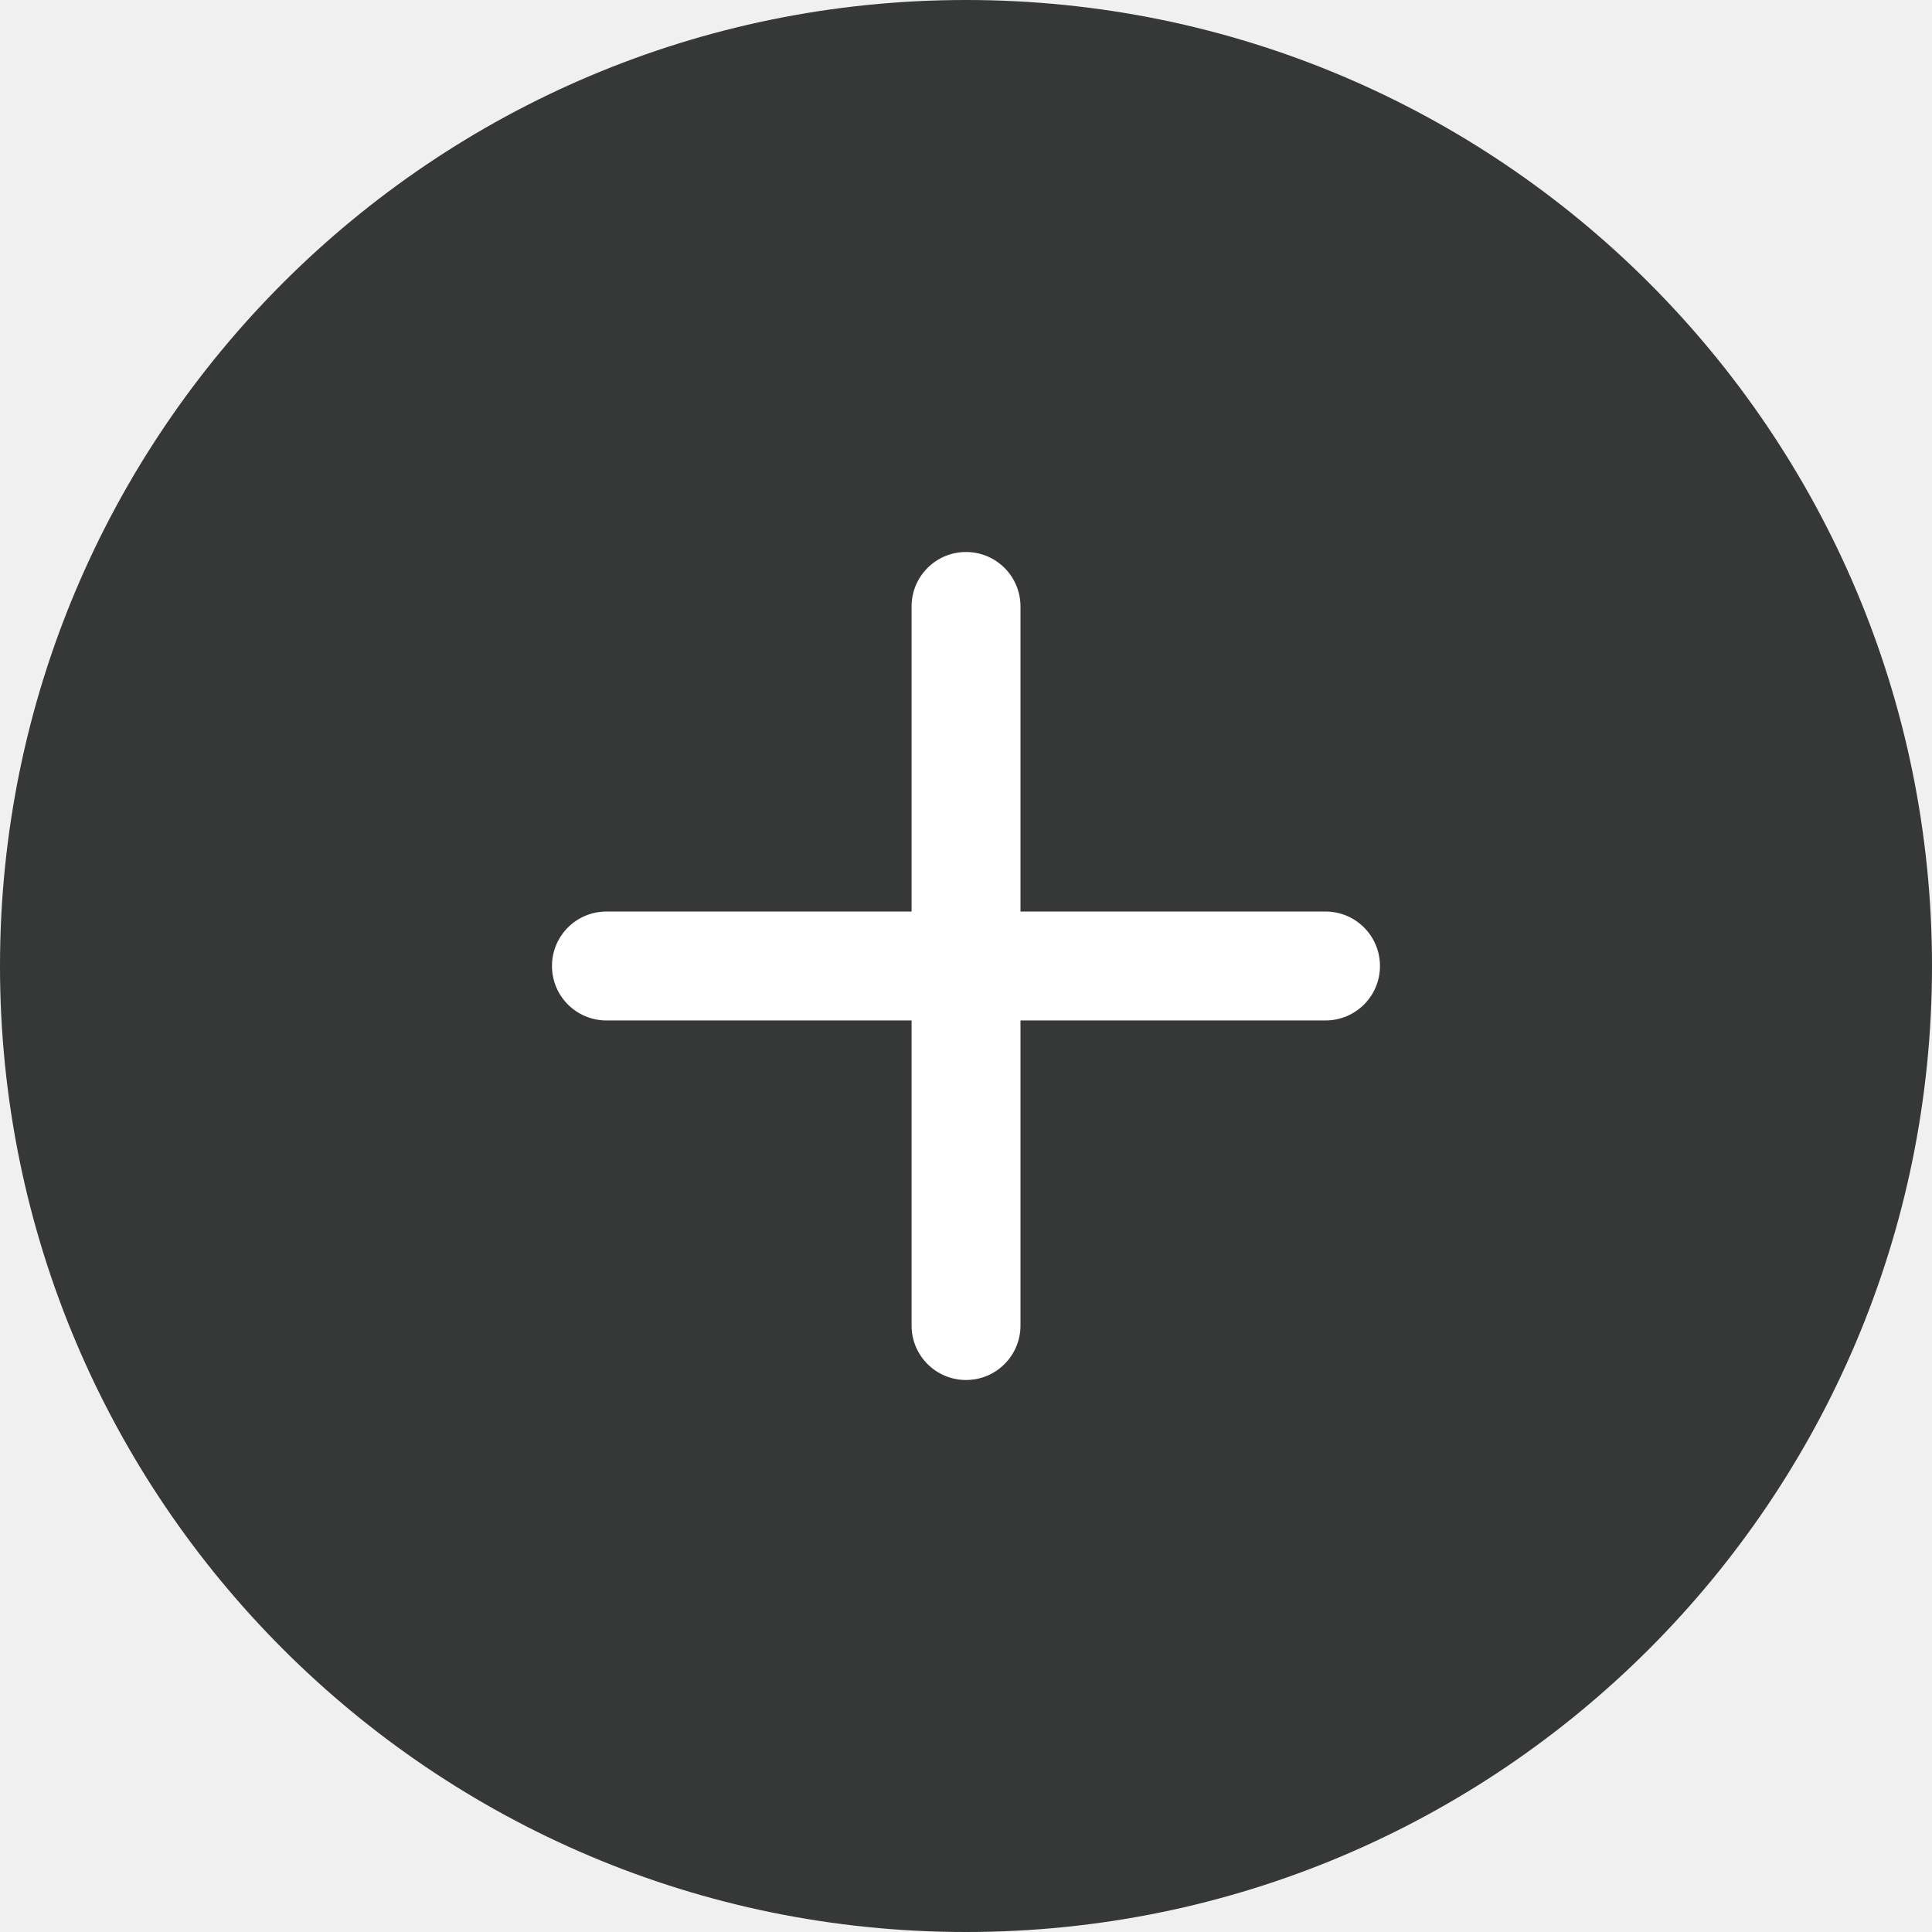
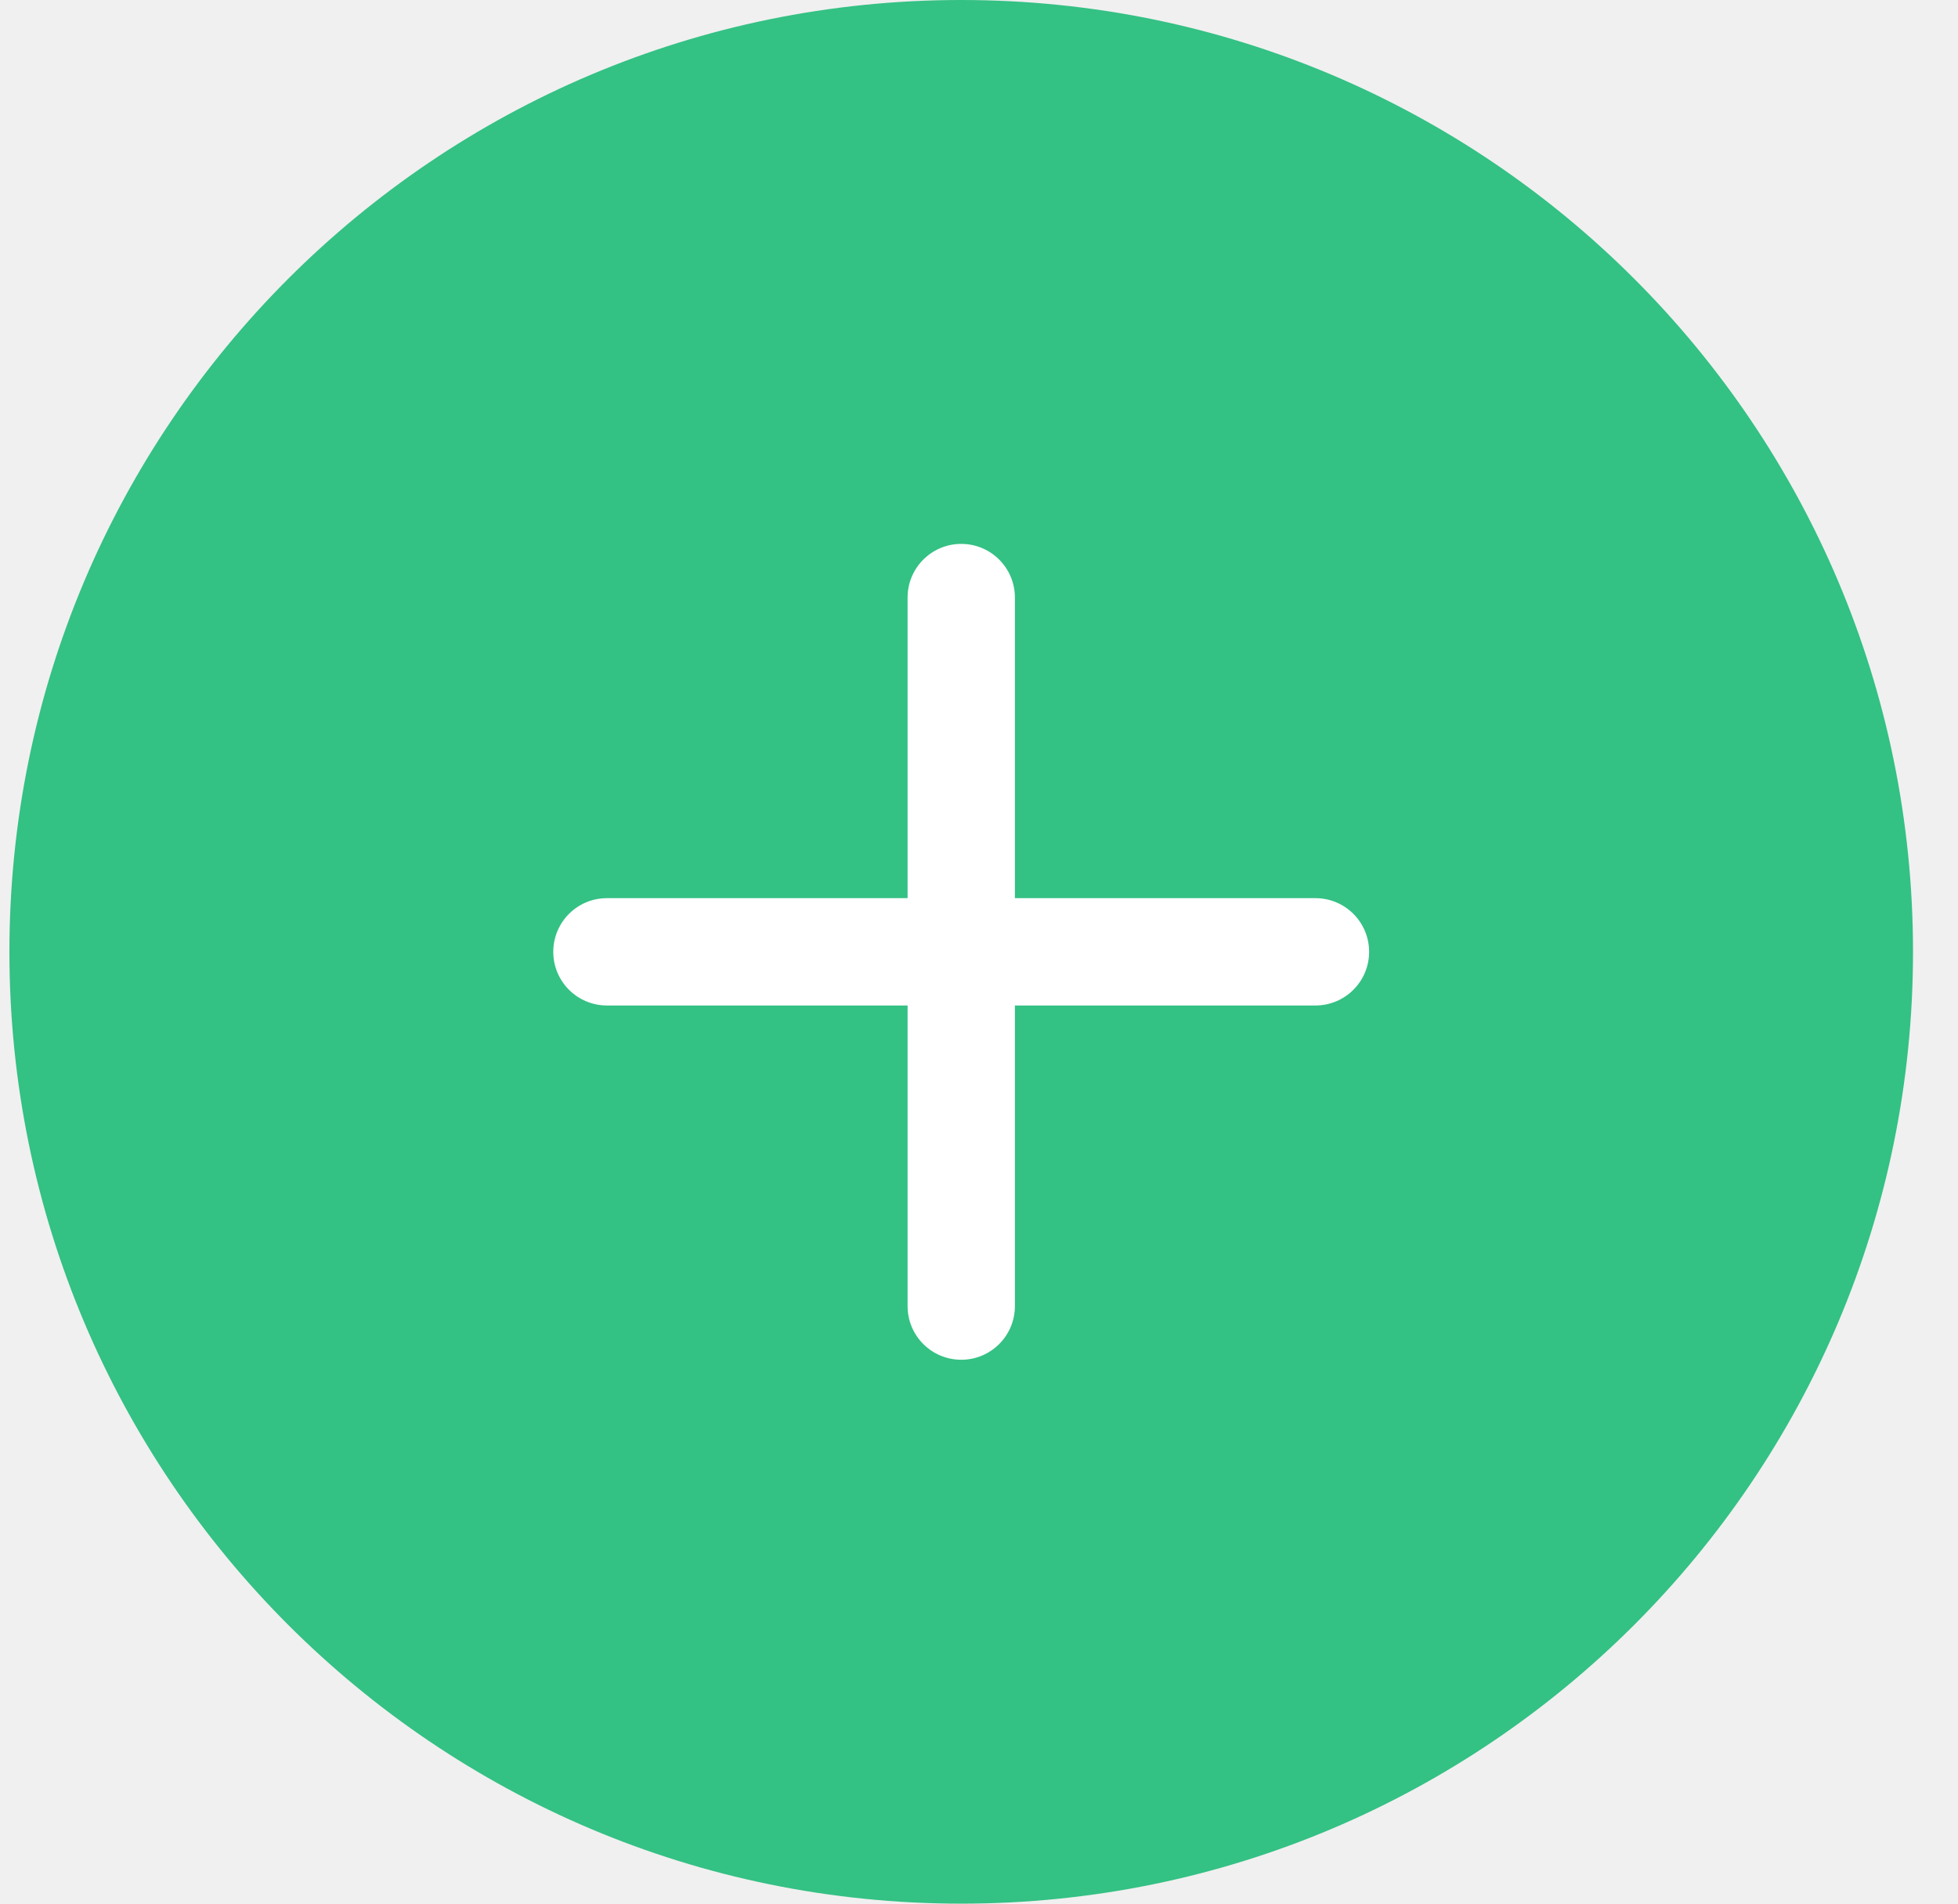
- <svg xmlns="http://www.w3.org/2000/svg" width="35" height="35" viewBox="0 0 35 35" fill="none">
-   <circle cx="17.5" cy="17.5" r="17.5" fill="#363737" />
-   <rect x="16.514" y="10" width="1.973" height="15" rx="0.986" fill="white" />
-   <rect x="10" y="18.486" width="1.973" height="15" rx="0.986" transform="rotate(-90 10 18.4864)" fill="white" />
+ <svg xmlns="http://www.w3.org/2000/svg" width="36" height="35" viewBox="0 0 36 35" fill="none">
+   <circle cx="17.673" cy="17.5" r="17.5" fill="#34C184" />
+   <rect x="16.687" y="10" width="1.973" height="15" rx="0.986" fill="white" />
+   <rect x="10.173" y="18.486" width="1.973" height="15" rx="0.986" transform="rotate(-90 10.173 18.4864)" fill="white" />
</svg>
